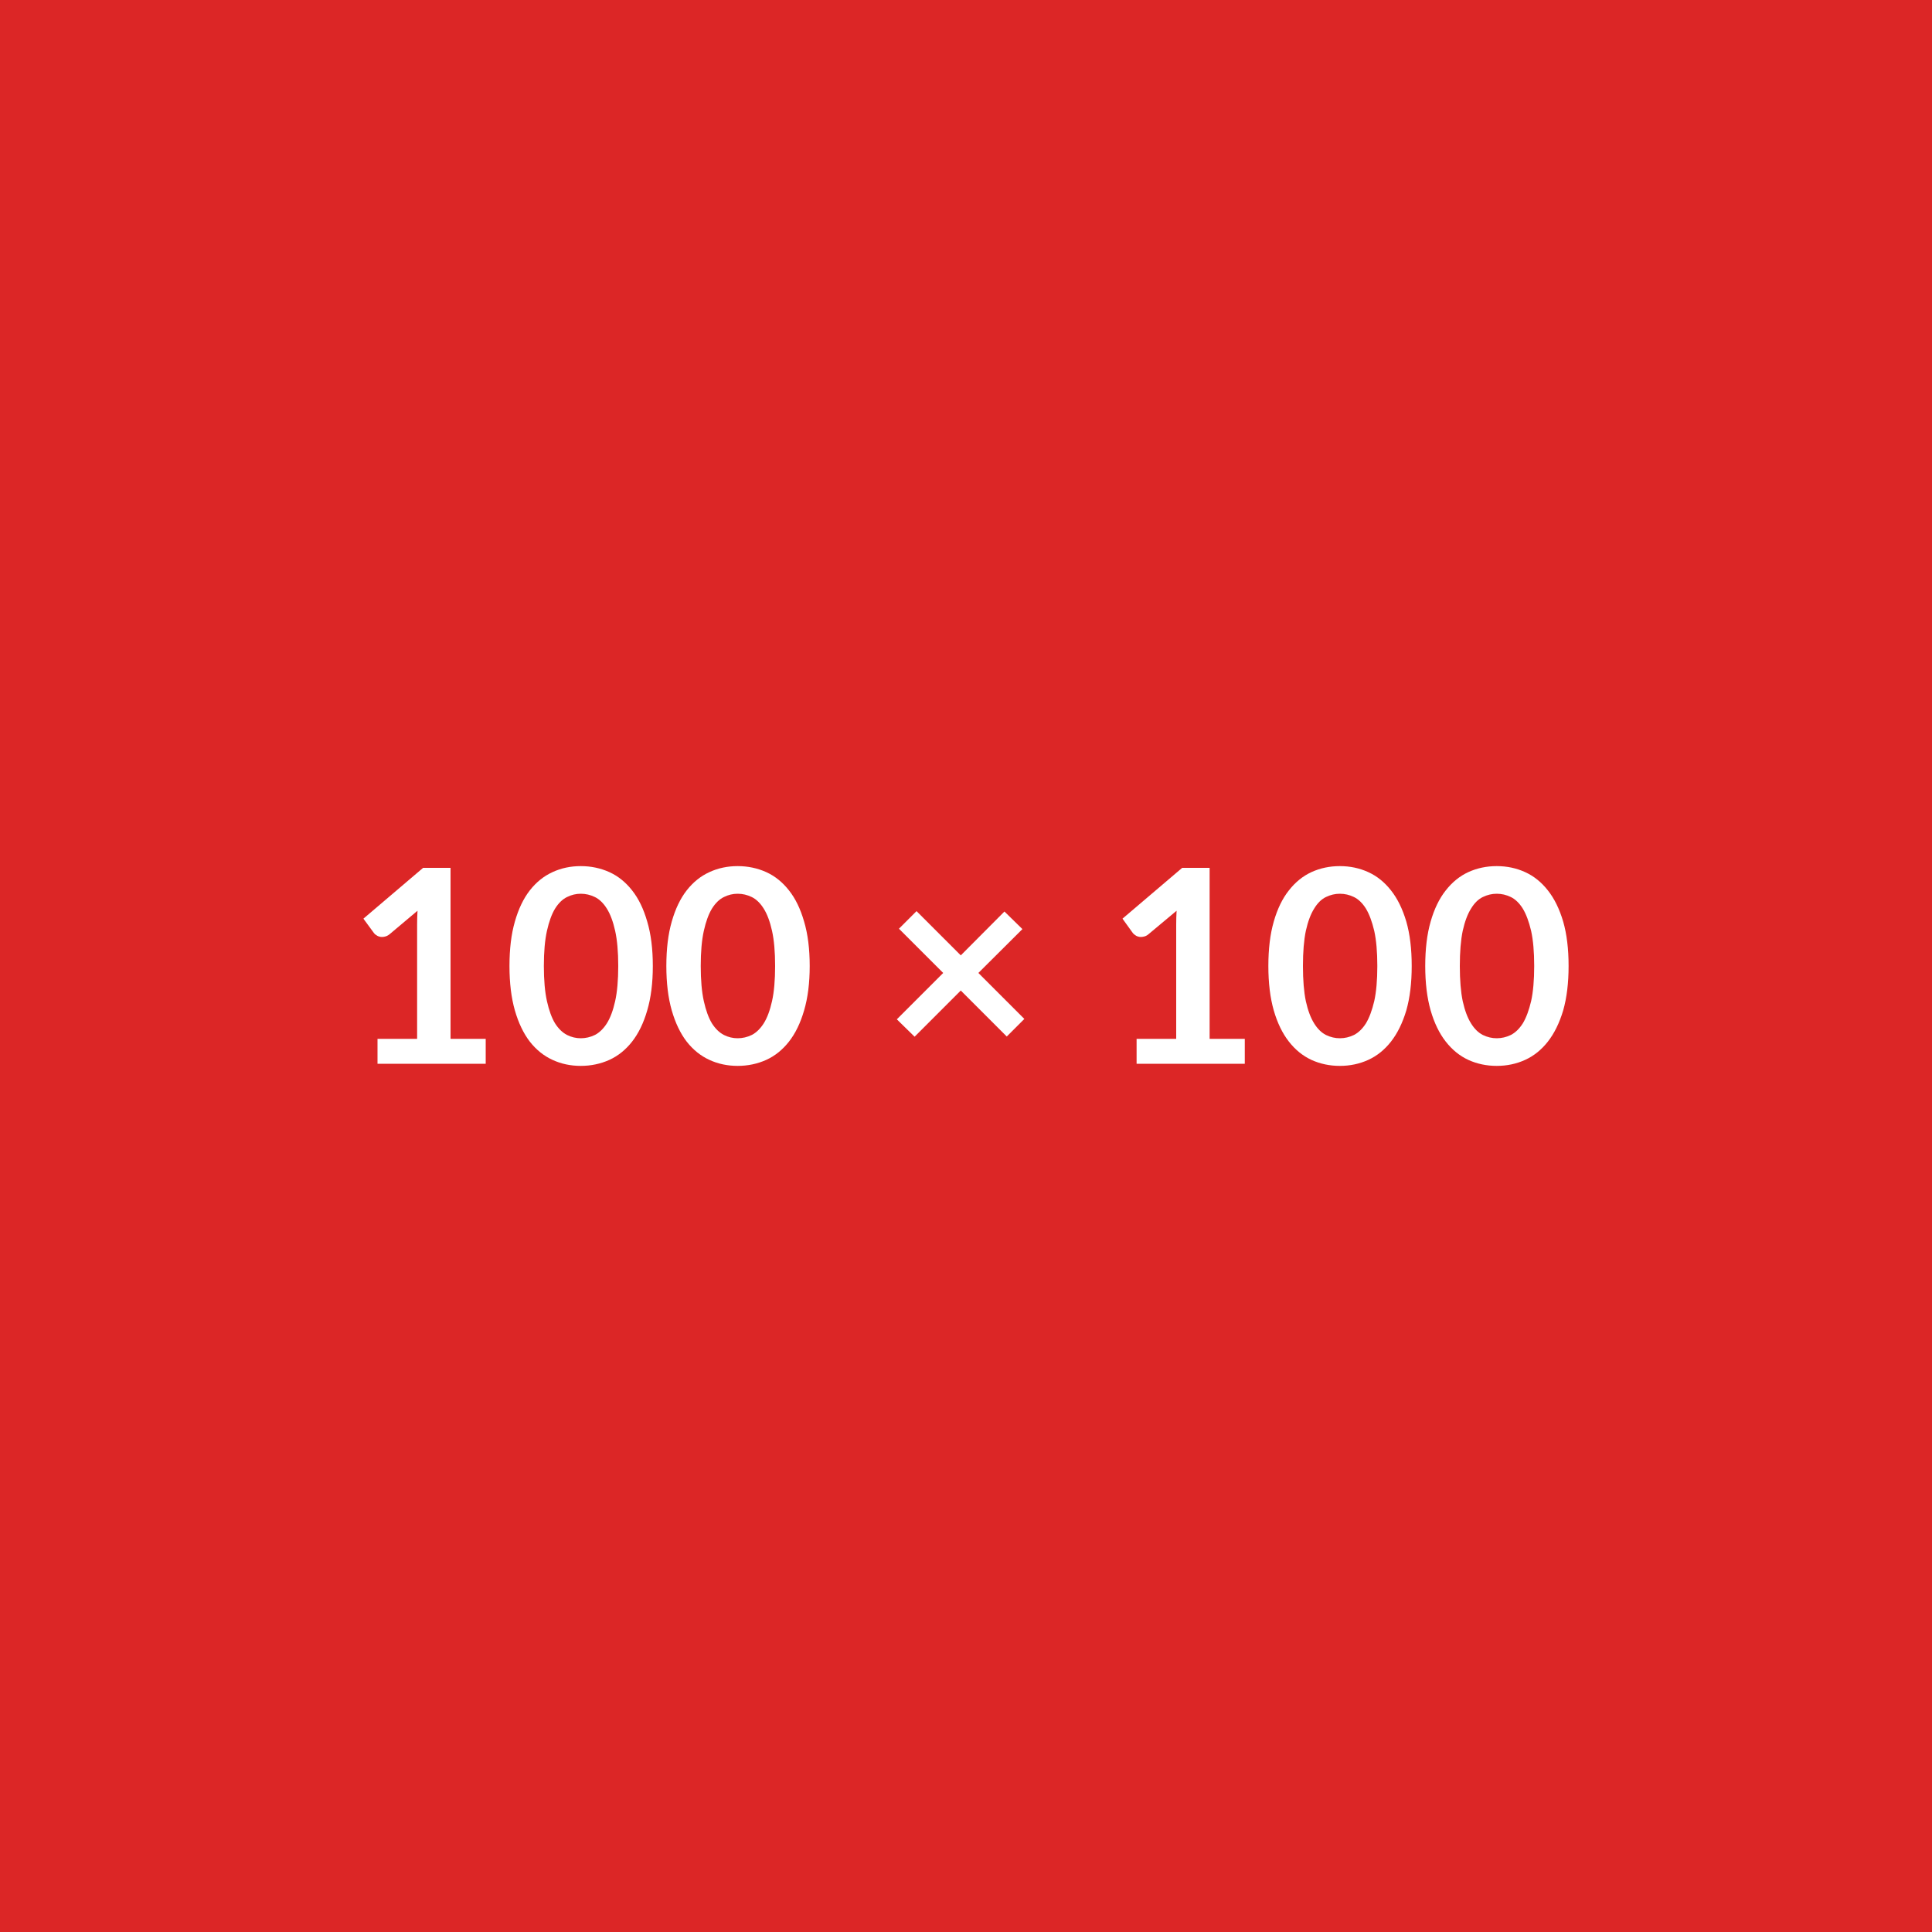
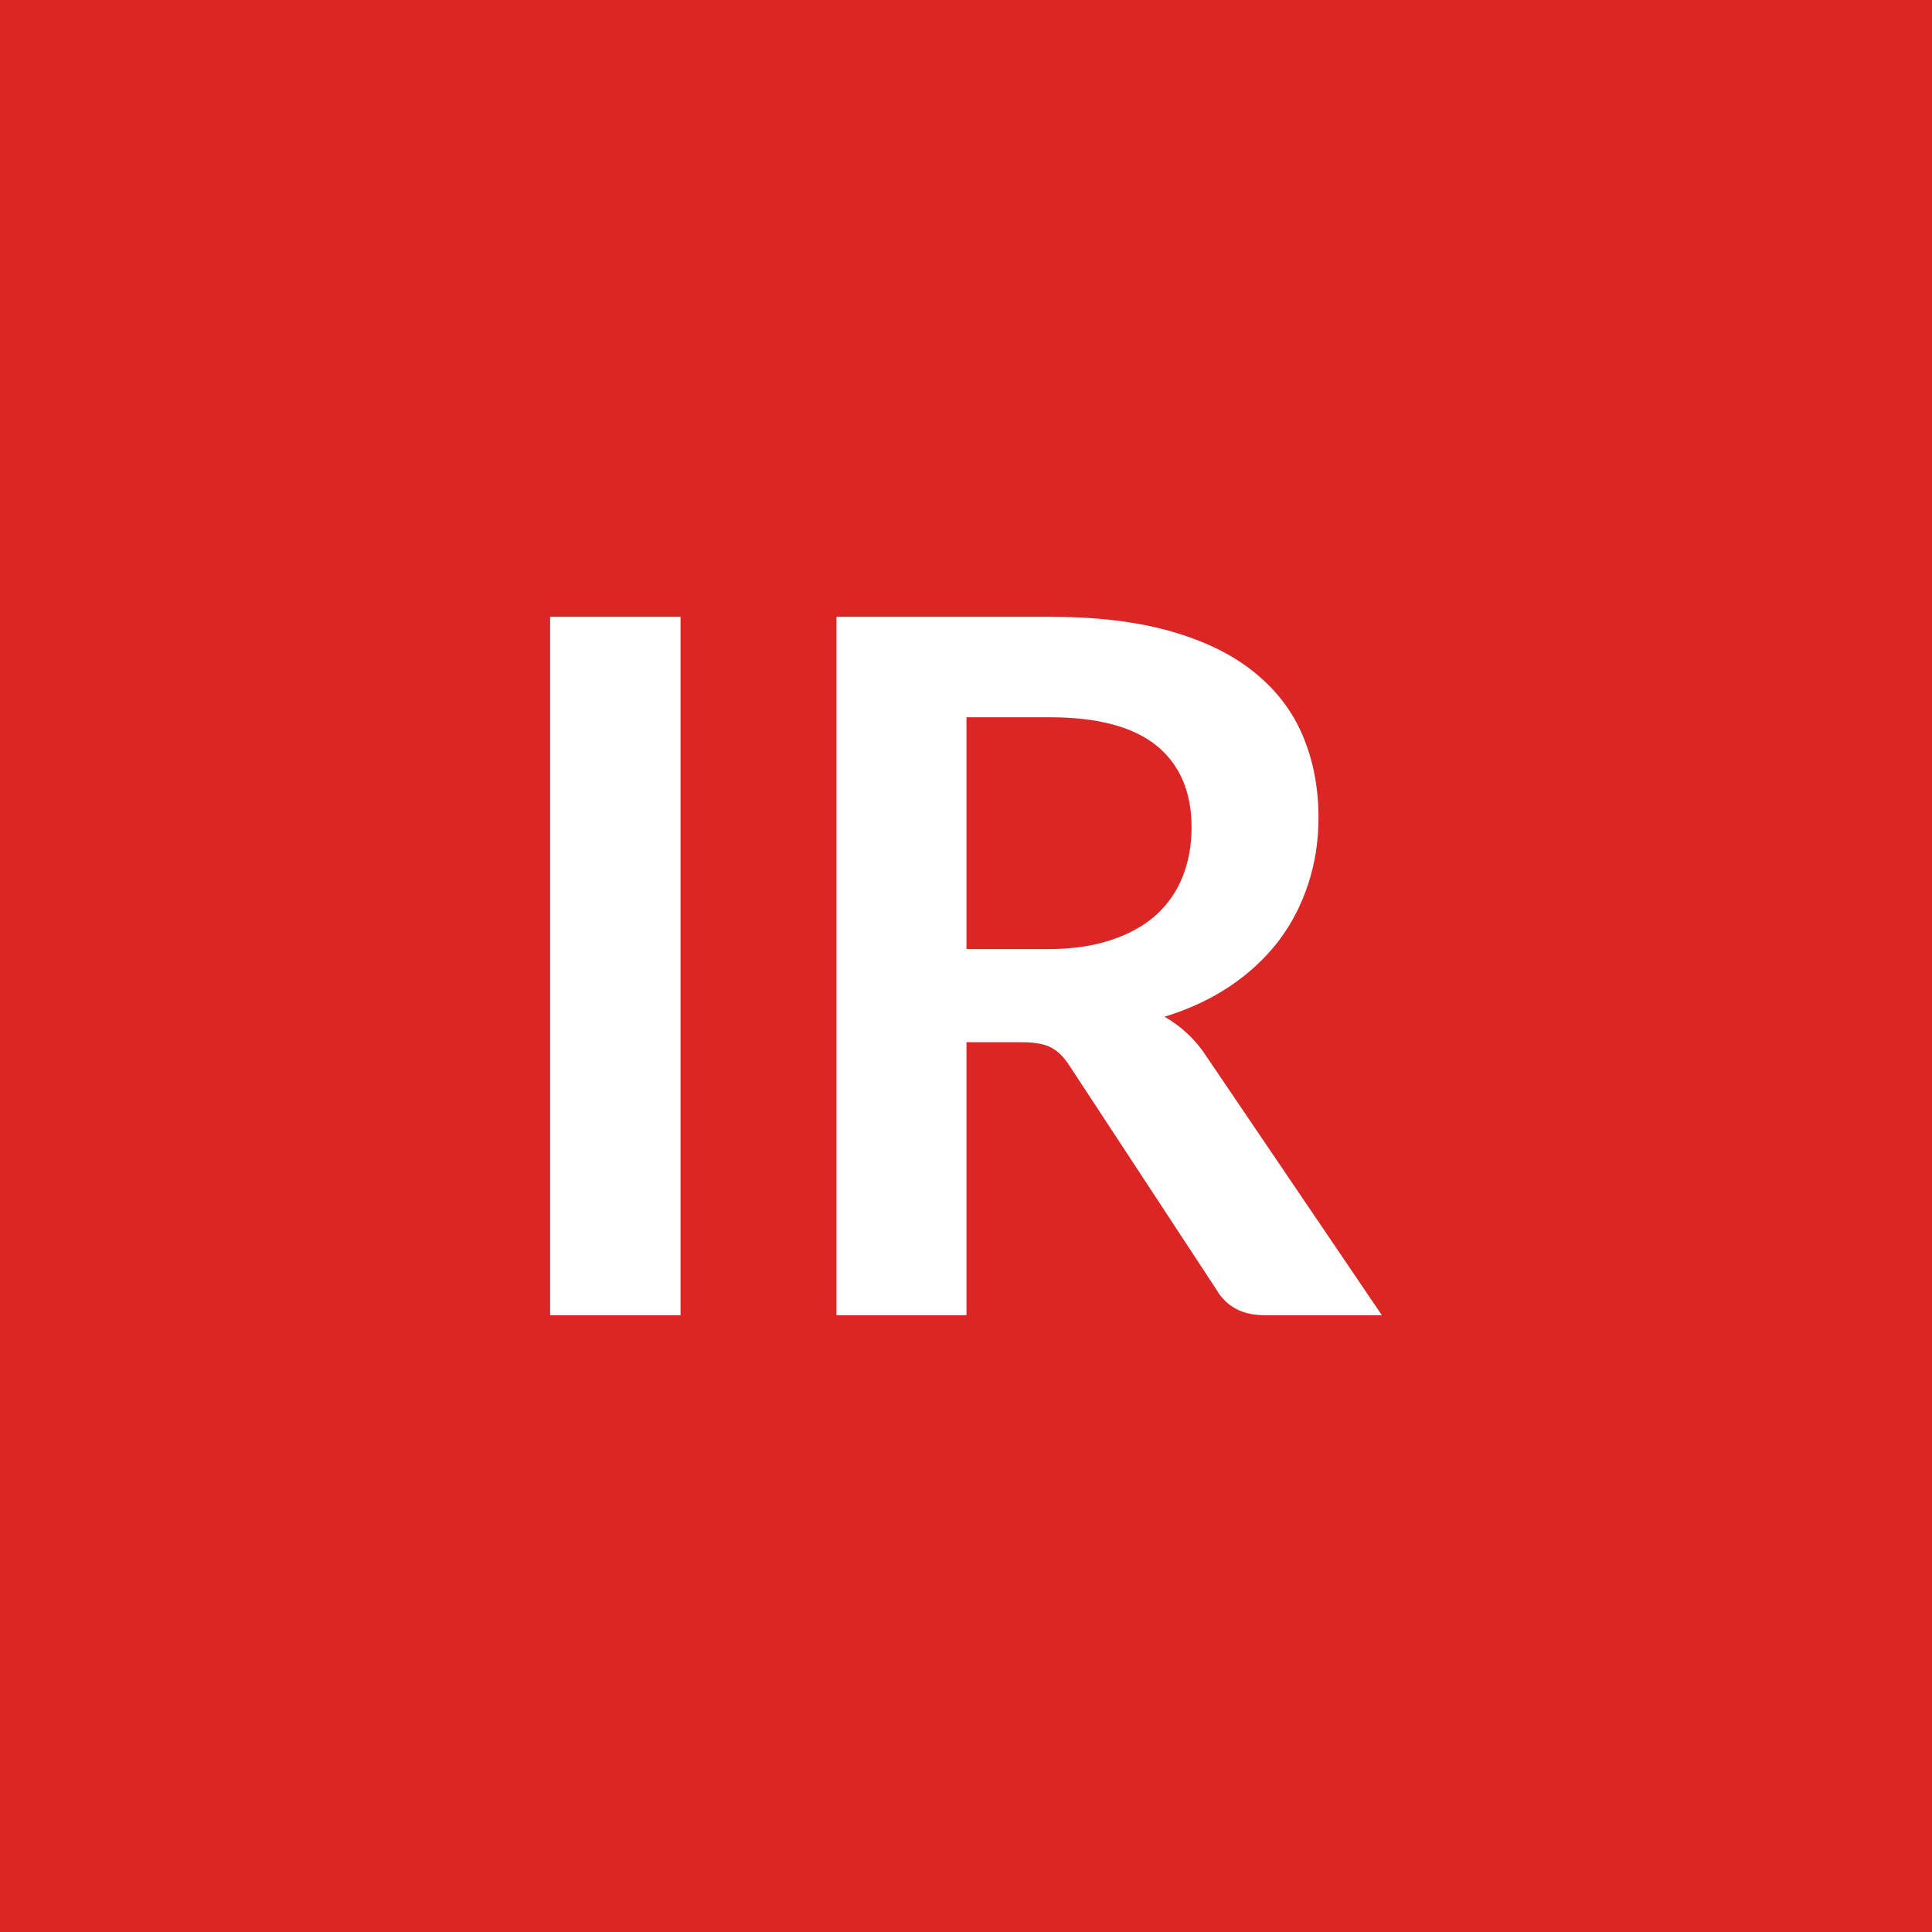
<svg xmlns="http://www.w3.org/2000/svg" width="100" height="100" viewBox="0 0 100 100">
  <rect width="100%" height="100%" fill="#dc2626" />
-   <path fill="#ffffff" d="M23.32 53.77h1.82v1.29h-5.6v-1.29h2.05v-5.91q0-.35.02-.72l-1.45 1.22q-.13.1-.25.12-.12.03-.23.01t-.19-.08q-.09-.05-.13-.11l-.55-.75 3.09-2.63h1.42zM33.79 50q0 1.32-.29 2.3-.28.97-.78 1.61t-1.18.95q-.69.31-1.48.31t-1.46-.31q-.68-.31-1.18-.95-.49-.64-.77-1.61-.28-.98-.28-2.3 0-1.33.28-2.3.28-.98.77-1.61.5-.64 1.18-.95.67-.31 1.46-.31t1.48.31q.68.31 1.18.95.5.63.78 1.61.29.97.29 2.3M32 50q0-1.1-.16-1.82t-.43-1.15-.62-.6-.73-.17q-.37 0-.71.17-.35.17-.62.6-.26.43-.42 1.15T28.15 50t.16 1.82.42 1.15q.27.42.62.6.34.17.71.17.38 0 .73-.17.35-.18.62-.6.27-.43.43-1.15T32 50m9.91 0q0 1.32-.29 2.3-.28.97-.78 1.61t-1.18.95q-.69.31-1.48.31t-1.46-.31q-.68-.31-1.18-.95-.49-.64-.77-1.61-.28-.98-.28-2.3 0-1.33.28-2.3.28-.98.77-1.61.5-.64 1.18-.95.67-.31 1.46-.31t1.48.31q.68.31 1.18.95.5.63.78 1.61.29.97.29 2.3m-1.79 0q0-1.1-.16-1.82t-.43-1.15-.62-.6-.73-.17q-.37 0-.71.17-.35.17-.62.6-.26.43-.42 1.15T36.27 50t.16 1.82.42 1.15q.27.42.62.6.34.17.71.17.38 0 .73-.17.35-.18.62-.6.27-.43.43-1.15t.16-1.82m12.9 2.74-.91.91-2.38-2.38-2.39 2.39-.92-.9 2.4-2.4-2.29-2.29.91-.91 2.29 2.29 2.26-2.27.93.91-2.28 2.27zm9.59 1.03h1.82v1.29h-5.6v-1.29h2.05v-5.91q0-.35.02-.72l-1.46 1.22q-.12.1-.25.12-.12.03-.23.01t-.19-.08q-.08-.05-.13-.11l-.54-.75 3.09-2.63h1.42zM73.07 50q0 1.32-.28 2.3-.29.97-.79 1.61t-1.18.95-1.47.31-1.47-.31q-.67-.31-1.17-.95t-.78-1.61q-.28-.98-.28-2.3 0-1.33.28-2.3.28-.98.78-1.61.5-.64 1.17-.95.68-.31 1.47-.31t1.47.31 1.18.95q.5.63.79 1.61.28.97.28 2.3m-1.78 0q0-1.1-.16-1.82-.17-.72-.43-1.15-.27-.43-.62-.6t-.73-.17q-.37 0-.72.17t-.61.6q-.27.43-.43 1.15-.15.72-.15 1.82t.15 1.82q.16.72.43 1.15.26.42.61.6.35.17.72.17.38 0 .73-.17.35-.18.62-.6.26-.43.43-1.15.16-.72.16-1.82m9.9 0q0 1.32-.28 2.3-.29.97-.79 1.61t-1.18.95-1.47.31-1.47-.31q-.67-.31-1.17-.95t-.78-1.61q-.28-.98-.28-2.3 0-1.33.28-2.3.28-.98.78-1.61.5-.64 1.17-.95.68-.31 1.47-.31t1.47.31 1.18.95q.5.63.79 1.61.28.97.28 2.3m-1.78 0q0-1.1-.16-1.82-.17-.72-.43-1.15-.27-.43-.62-.6t-.73-.17q-.37 0-.72.17t-.61.6q-.27.43-.43 1.15-.15.72-.15 1.82t.15 1.82q.16.72.43 1.15.26.42.61.6.35.17.72.17.38 0 .73-.17.35-.18.62-.6.26-.43.43-1.15.16-.72.16-1.82" />
+   <path fill="#ffffff" d="M35.225 31.925v36.15h-6.75v-36.15zm14.8 17.2h4.2q1.9 0 3.31-.48 1.41-.47 2.33-1.31.91-.84 1.36-1.99t.45-2.52q0-2.75-1.81-4.23-1.82-1.47-5.54-1.47h-4.3zm12.45 5.6 9.05 13.35h-6.08q-1.72 0-2.5-1.35l-7.6-11.58q-.42-.65-.93-.92-.52-.28-1.52-.28h-2.87v14.13h-6.73v-36.15h11.03q3.67 0 6.31.76t4.32 2.14q1.69 1.37 2.49 3.29.8 1.91.8 4.21 0 1.82-.54 3.45-.53 1.62-1.54 2.95-1.02 1.32-2.5 2.32-1.49 1-3.39 1.58.65.37 1.2.89.55.51 1 1.21" />
</svg>
